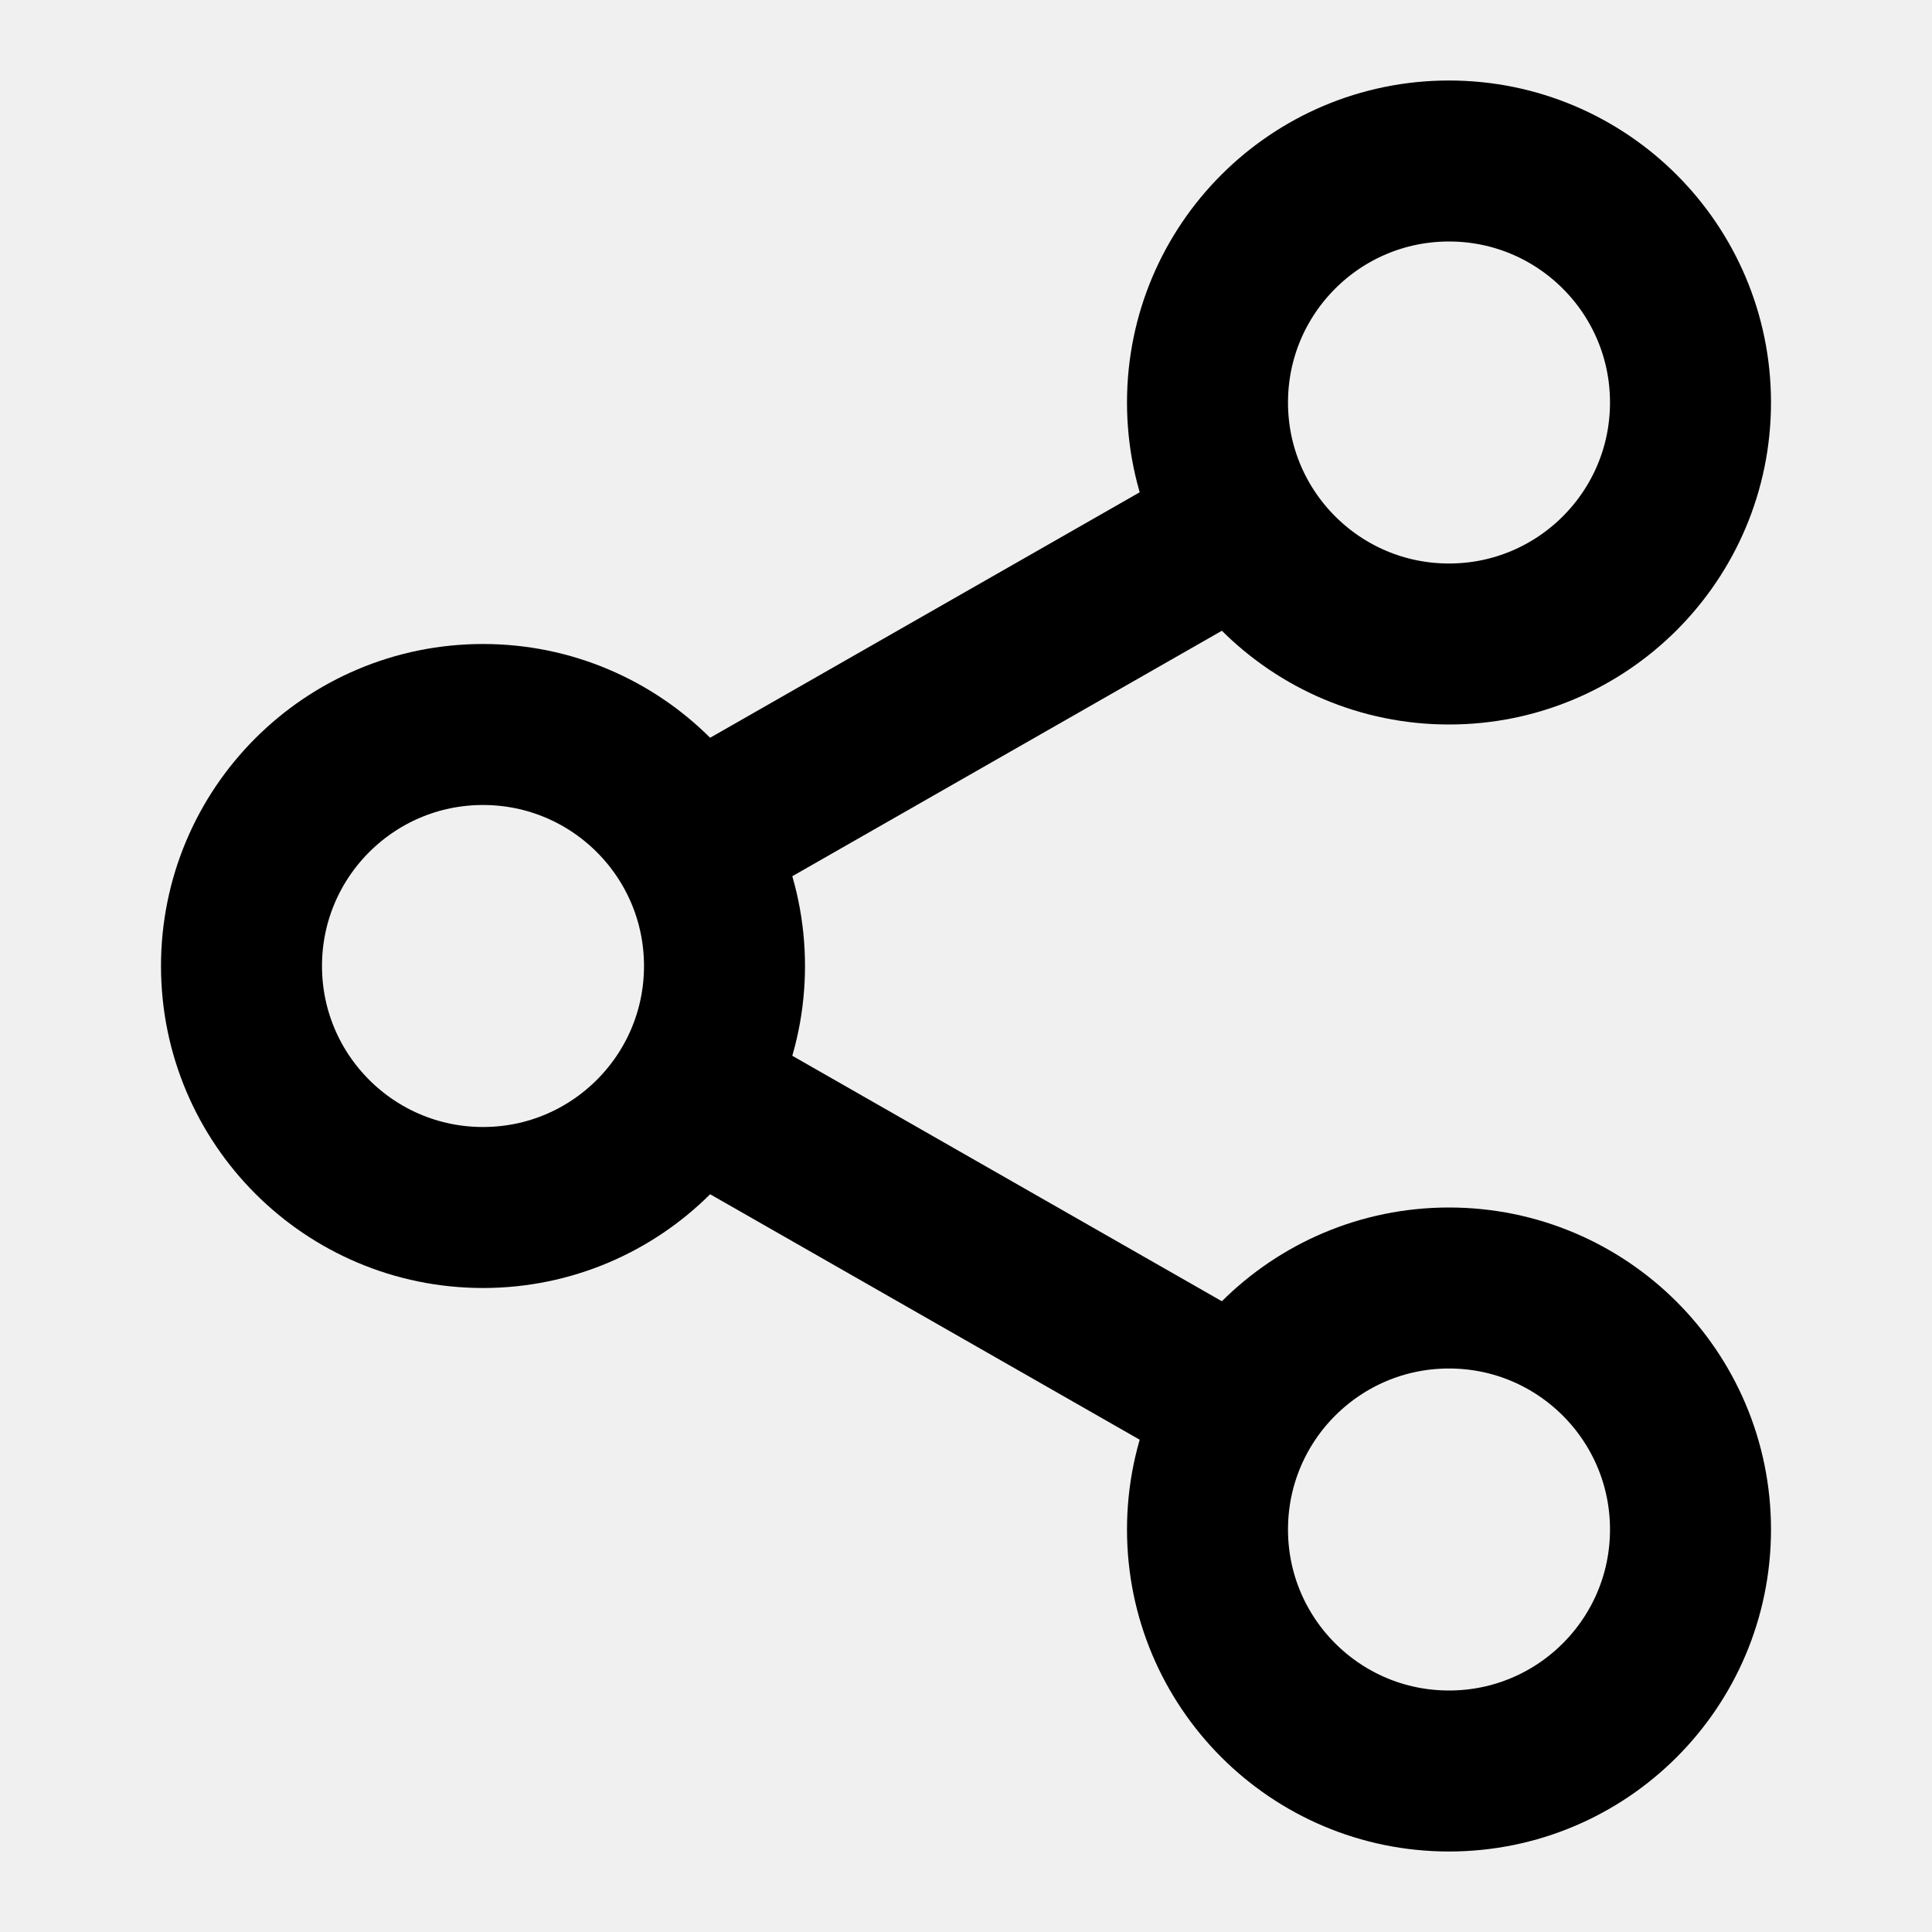
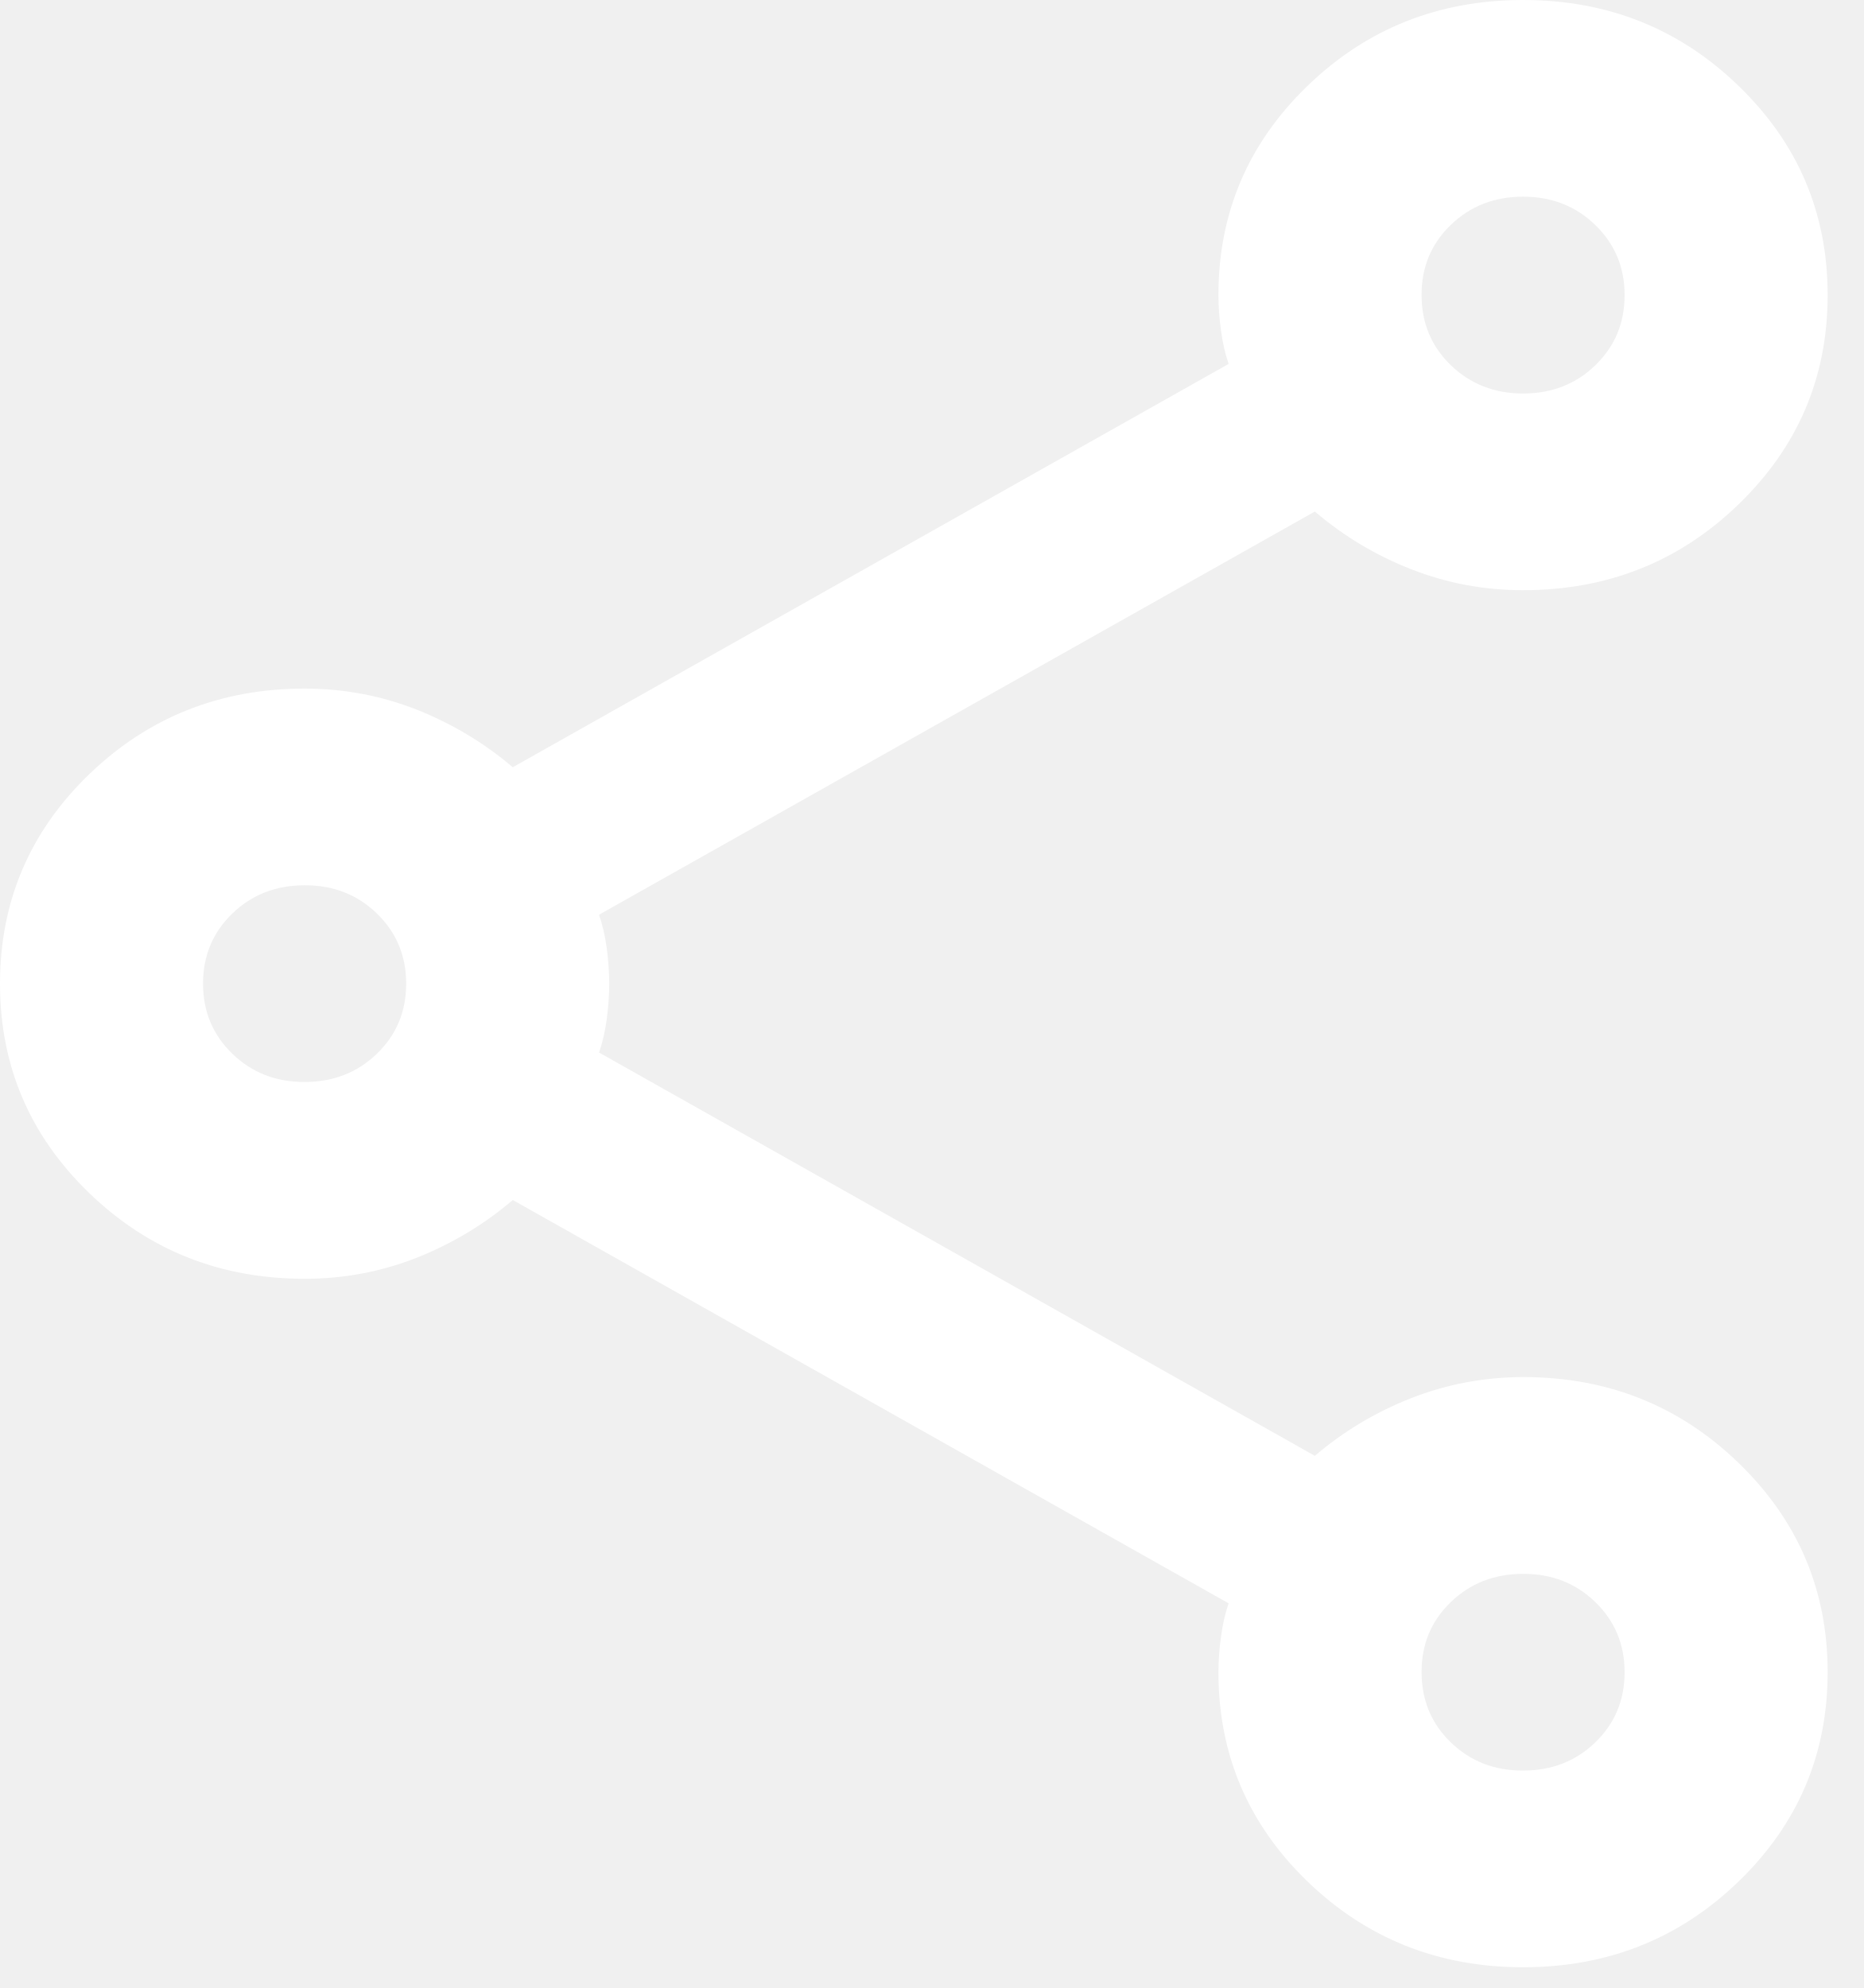
- <svg xmlns="http://www.w3.org/2000/svg" width="24" height="24" viewBox="0 0 24 24" fill="none">
-   <circle cx="18" cy="5" r="3" stroke="currentColor" stroke-width="2" />
-   <circle cx="6" cy="12" r="3" stroke="currentColor" stroke-width="2" />
-   <circle cx="18" cy="19" r="3" stroke="currentColor" stroke-width="2" />
-   <line x1="8.5" y1="13.5" x2="15.5" y2="17.5" stroke="currentColor" stroke-width="2" />
-   <line x1="8.5" y1="10.5" x2="15.5" y2="6.5" stroke="currentColor" stroke-width="2" />
+ <svg xmlns="http://www.w3.org/2000/svg" width="15" height="16" viewBox="0 0 15 16" fill="none">
+   <path d="M12.258 15.833C11.577 15.833 10.998 15.602 10.521 15.141C10.044 14.679 9.806 14.118 9.806 13.458C9.806 13.366 9.813 13.27 9.827 13.171C9.84 13.072 9.861 12.983 9.888 12.904L4.127 9.658C3.895 9.856 3.636 10.011 3.35 10.124C3.064 10.236 2.765 10.292 2.452 10.292C1.771 10.292 1.192 10.061 0.715 9.599C0.238 9.137 0 8.576 0 7.917C0 7.257 0.238 6.696 0.715 6.234C1.192 5.773 1.771 5.542 2.452 5.542C2.765 5.542 3.064 5.598 3.35 5.71C3.636 5.823 3.895 5.978 4.127 6.175L9.888 2.929C9.861 2.85 9.84 2.761 9.827 2.662C9.813 2.564 9.806 2.468 9.806 2.375C9.806 1.715 10.044 1.155 10.521 0.693C10.998 0.231 11.577 0 12.258 0C12.939 0 13.518 0.231 13.994 0.693C14.471 1.155 14.709 1.715 14.709 2.375C14.709 3.035 14.471 3.595 13.994 4.057C13.518 4.519 12.939 4.75 12.258 4.75C11.944 4.75 11.645 4.694 11.359 4.582C11.073 4.47 10.814 4.315 10.582 4.117L4.821 7.362C4.849 7.442 4.869 7.531 4.883 7.63C4.896 7.729 4.903 7.825 4.903 7.917C4.903 8.009 4.896 8.105 4.883 8.204C4.869 8.303 4.849 8.392 4.821 8.471L10.582 11.717C10.814 11.519 11.073 11.364 11.359 11.252C11.645 11.14 11.944 11.084 12.258 11.083C12.939 11.083 13.518 11.314 13.994 11.776C14.471 12.238 14.709 12.799 14.709 13.458C14.709 14.118 14.471 14.679 13.994 15.141C13.518 15.602 12.939 15.833 12.258 15.833ZM12.258 3.167C12.489 3.167 12.684 3.091 12.84 2.939C12.997 2.787 13.075 2.599 13.075 2.375C13.075 2.151 12.996 1.963 12.839 1.811C12.683 1.659 12.489 1.583 12.258 1.583C12.026 1.583 11.832 1.659 11.675 1.811C11.518 1.963 11.44 2.151 11.441 2.375C11.441 2.599 11.519 2.787 11.676 2.939C11.833 3.091 12.027 3.167 12.258 3.167ZM2.452 8.708C2.683 8.708 2.877 8.632 3.034 8.48C3.191 8.328 3.269 8.14 3.269 7.917C3.269 7.692 3.19 7.504 3.033 7.352C2.876 7.2 2.683 7.124 2.452 7.125C2.22 7.125 2.026 7.201 1.869 7.353C1.712 7.505 1.634 7.693 1.634 7.917C1.634 8.141 1.713 8.329 1.87 8.481C2.027 8.633 2.221 8.709 2.452 8.708ZM12.258 14.25C12.489 14.25 12.684 14.174 12.84 14.022C12.997 13.87 13.075 13.682 13.075 13.458C13.075 13.234 12.996 13.046 12.839 12.894C12.683 12.742 12.489 12.666 12.258 12.667C12.026 12.667 11.832 12.743 11.675 12.895C11.518 13.047 11.44 13.235 11.441 13.458C11.441 13.683 11.519 13.871 11.676 14.023C11.833 14.175 12.027 14.251 12.258 14.25Z" fill="white" />
</svg>
